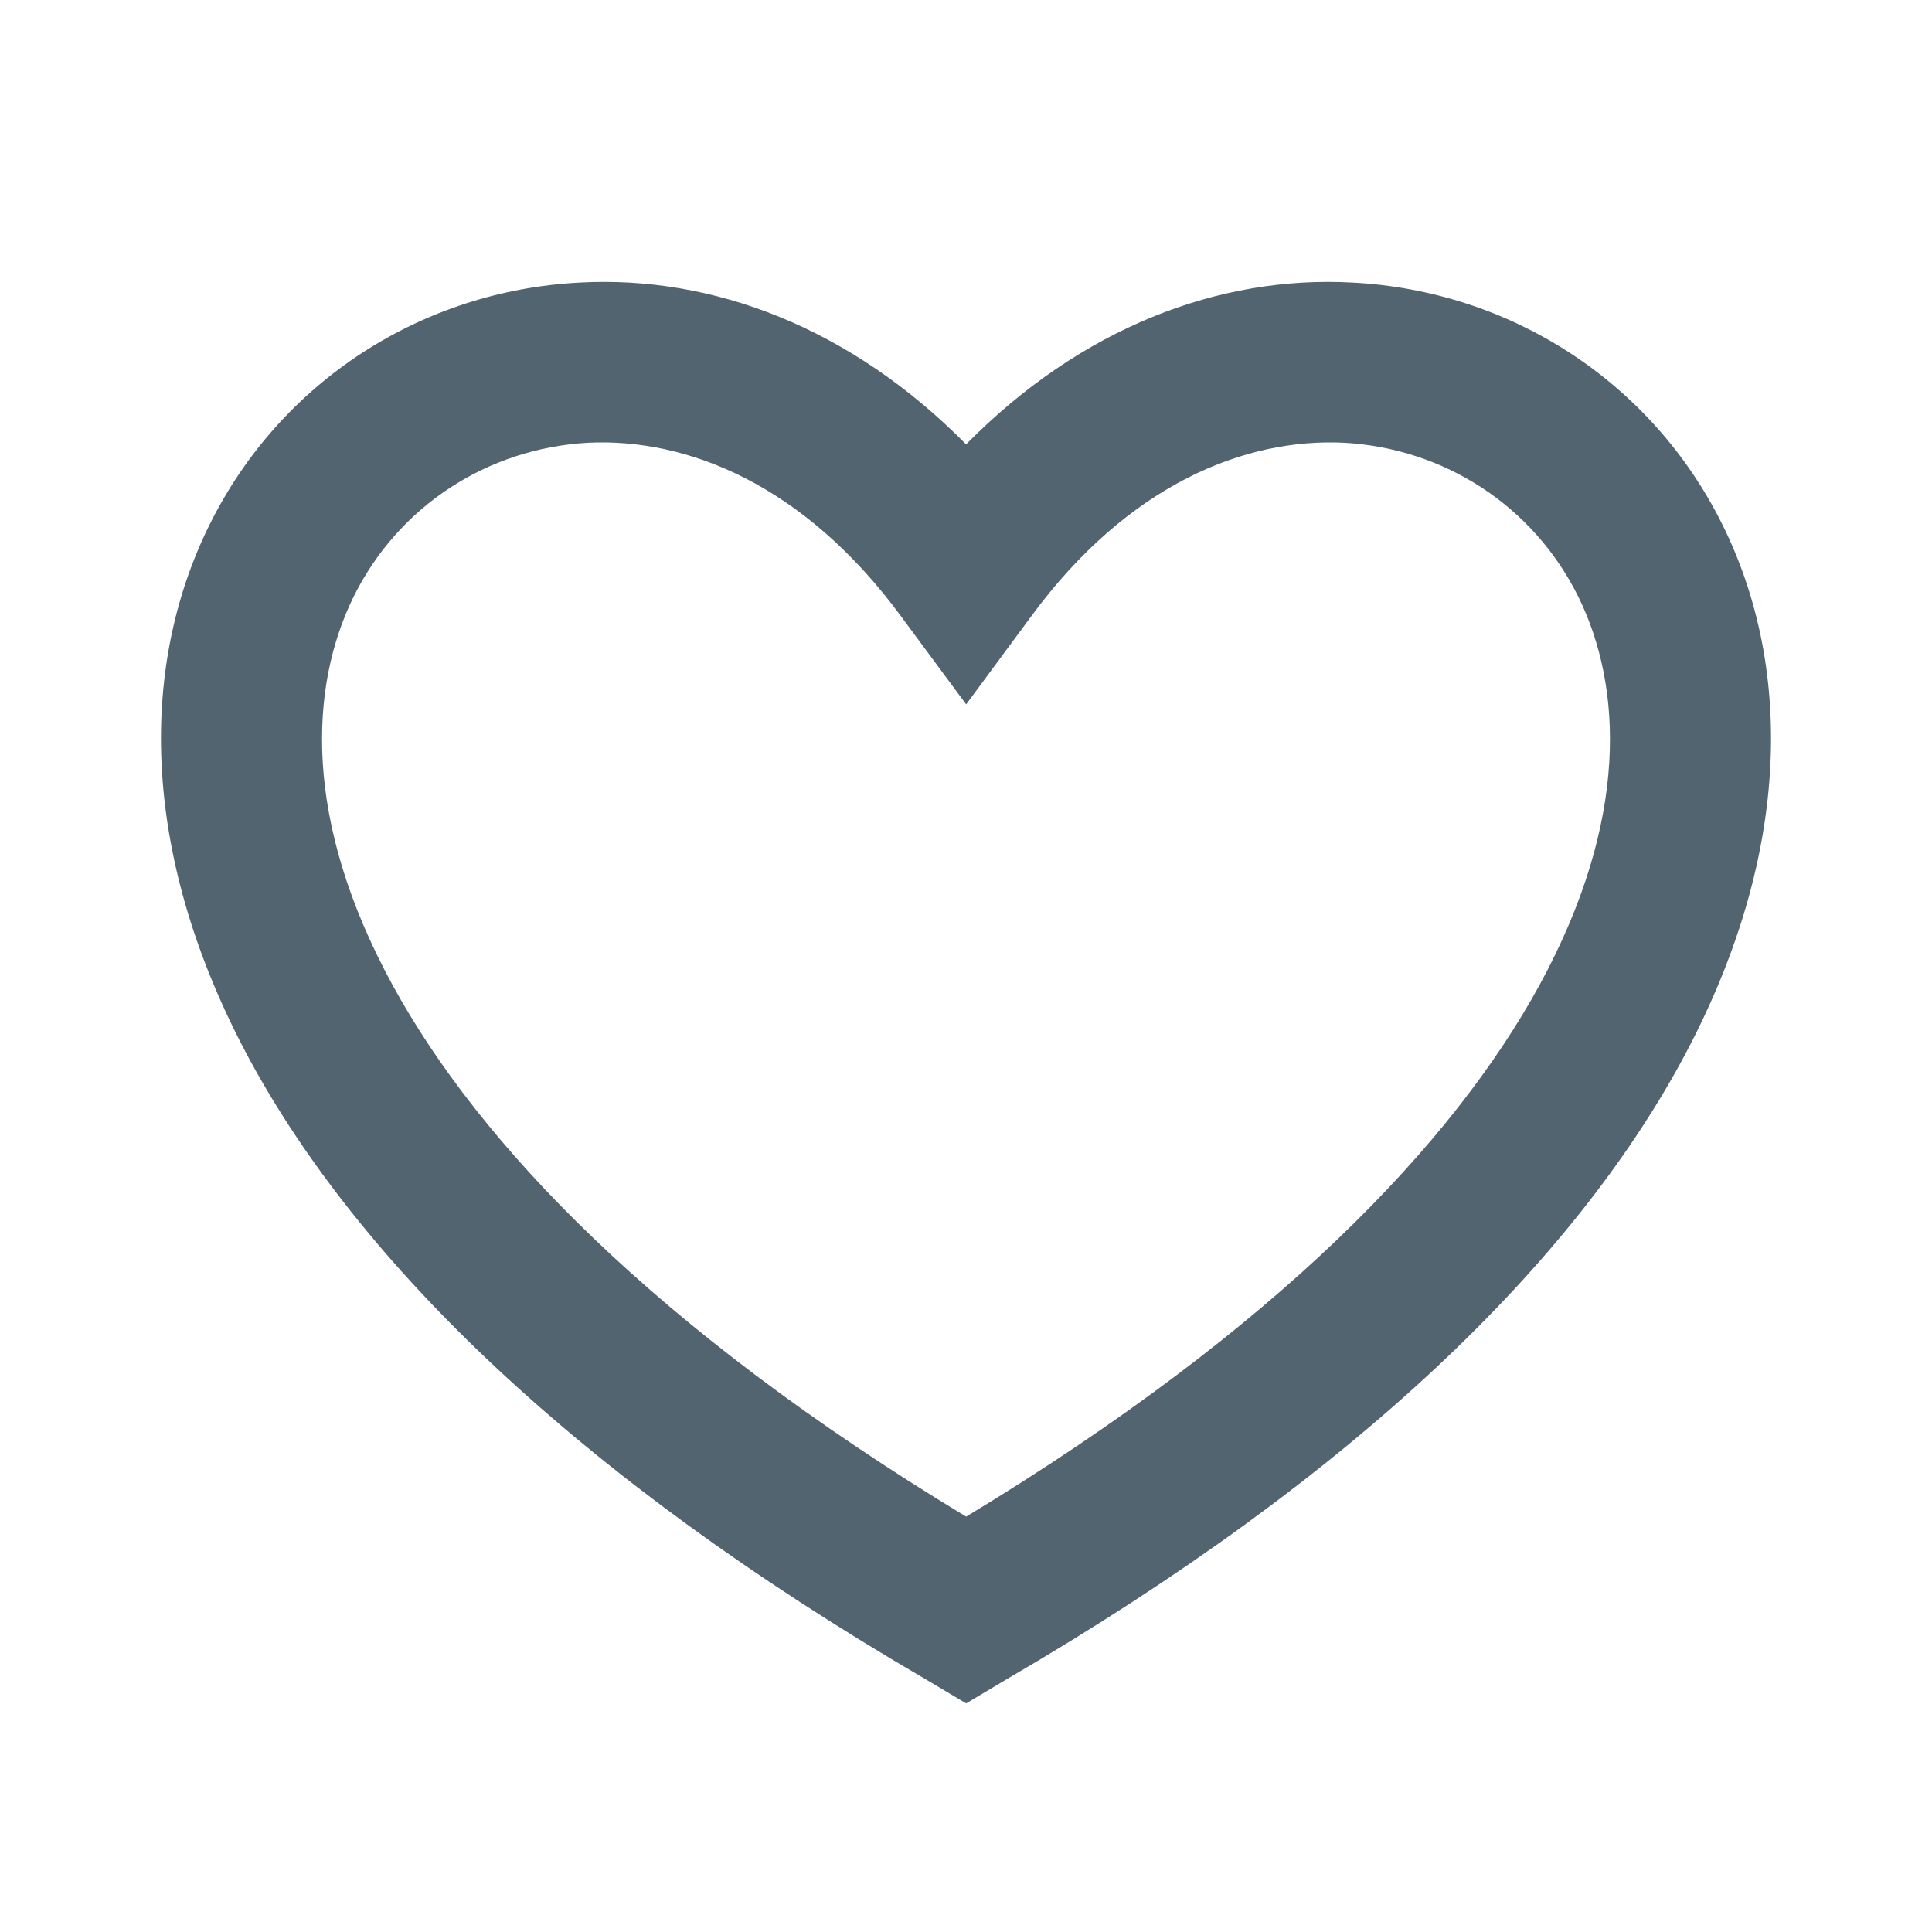
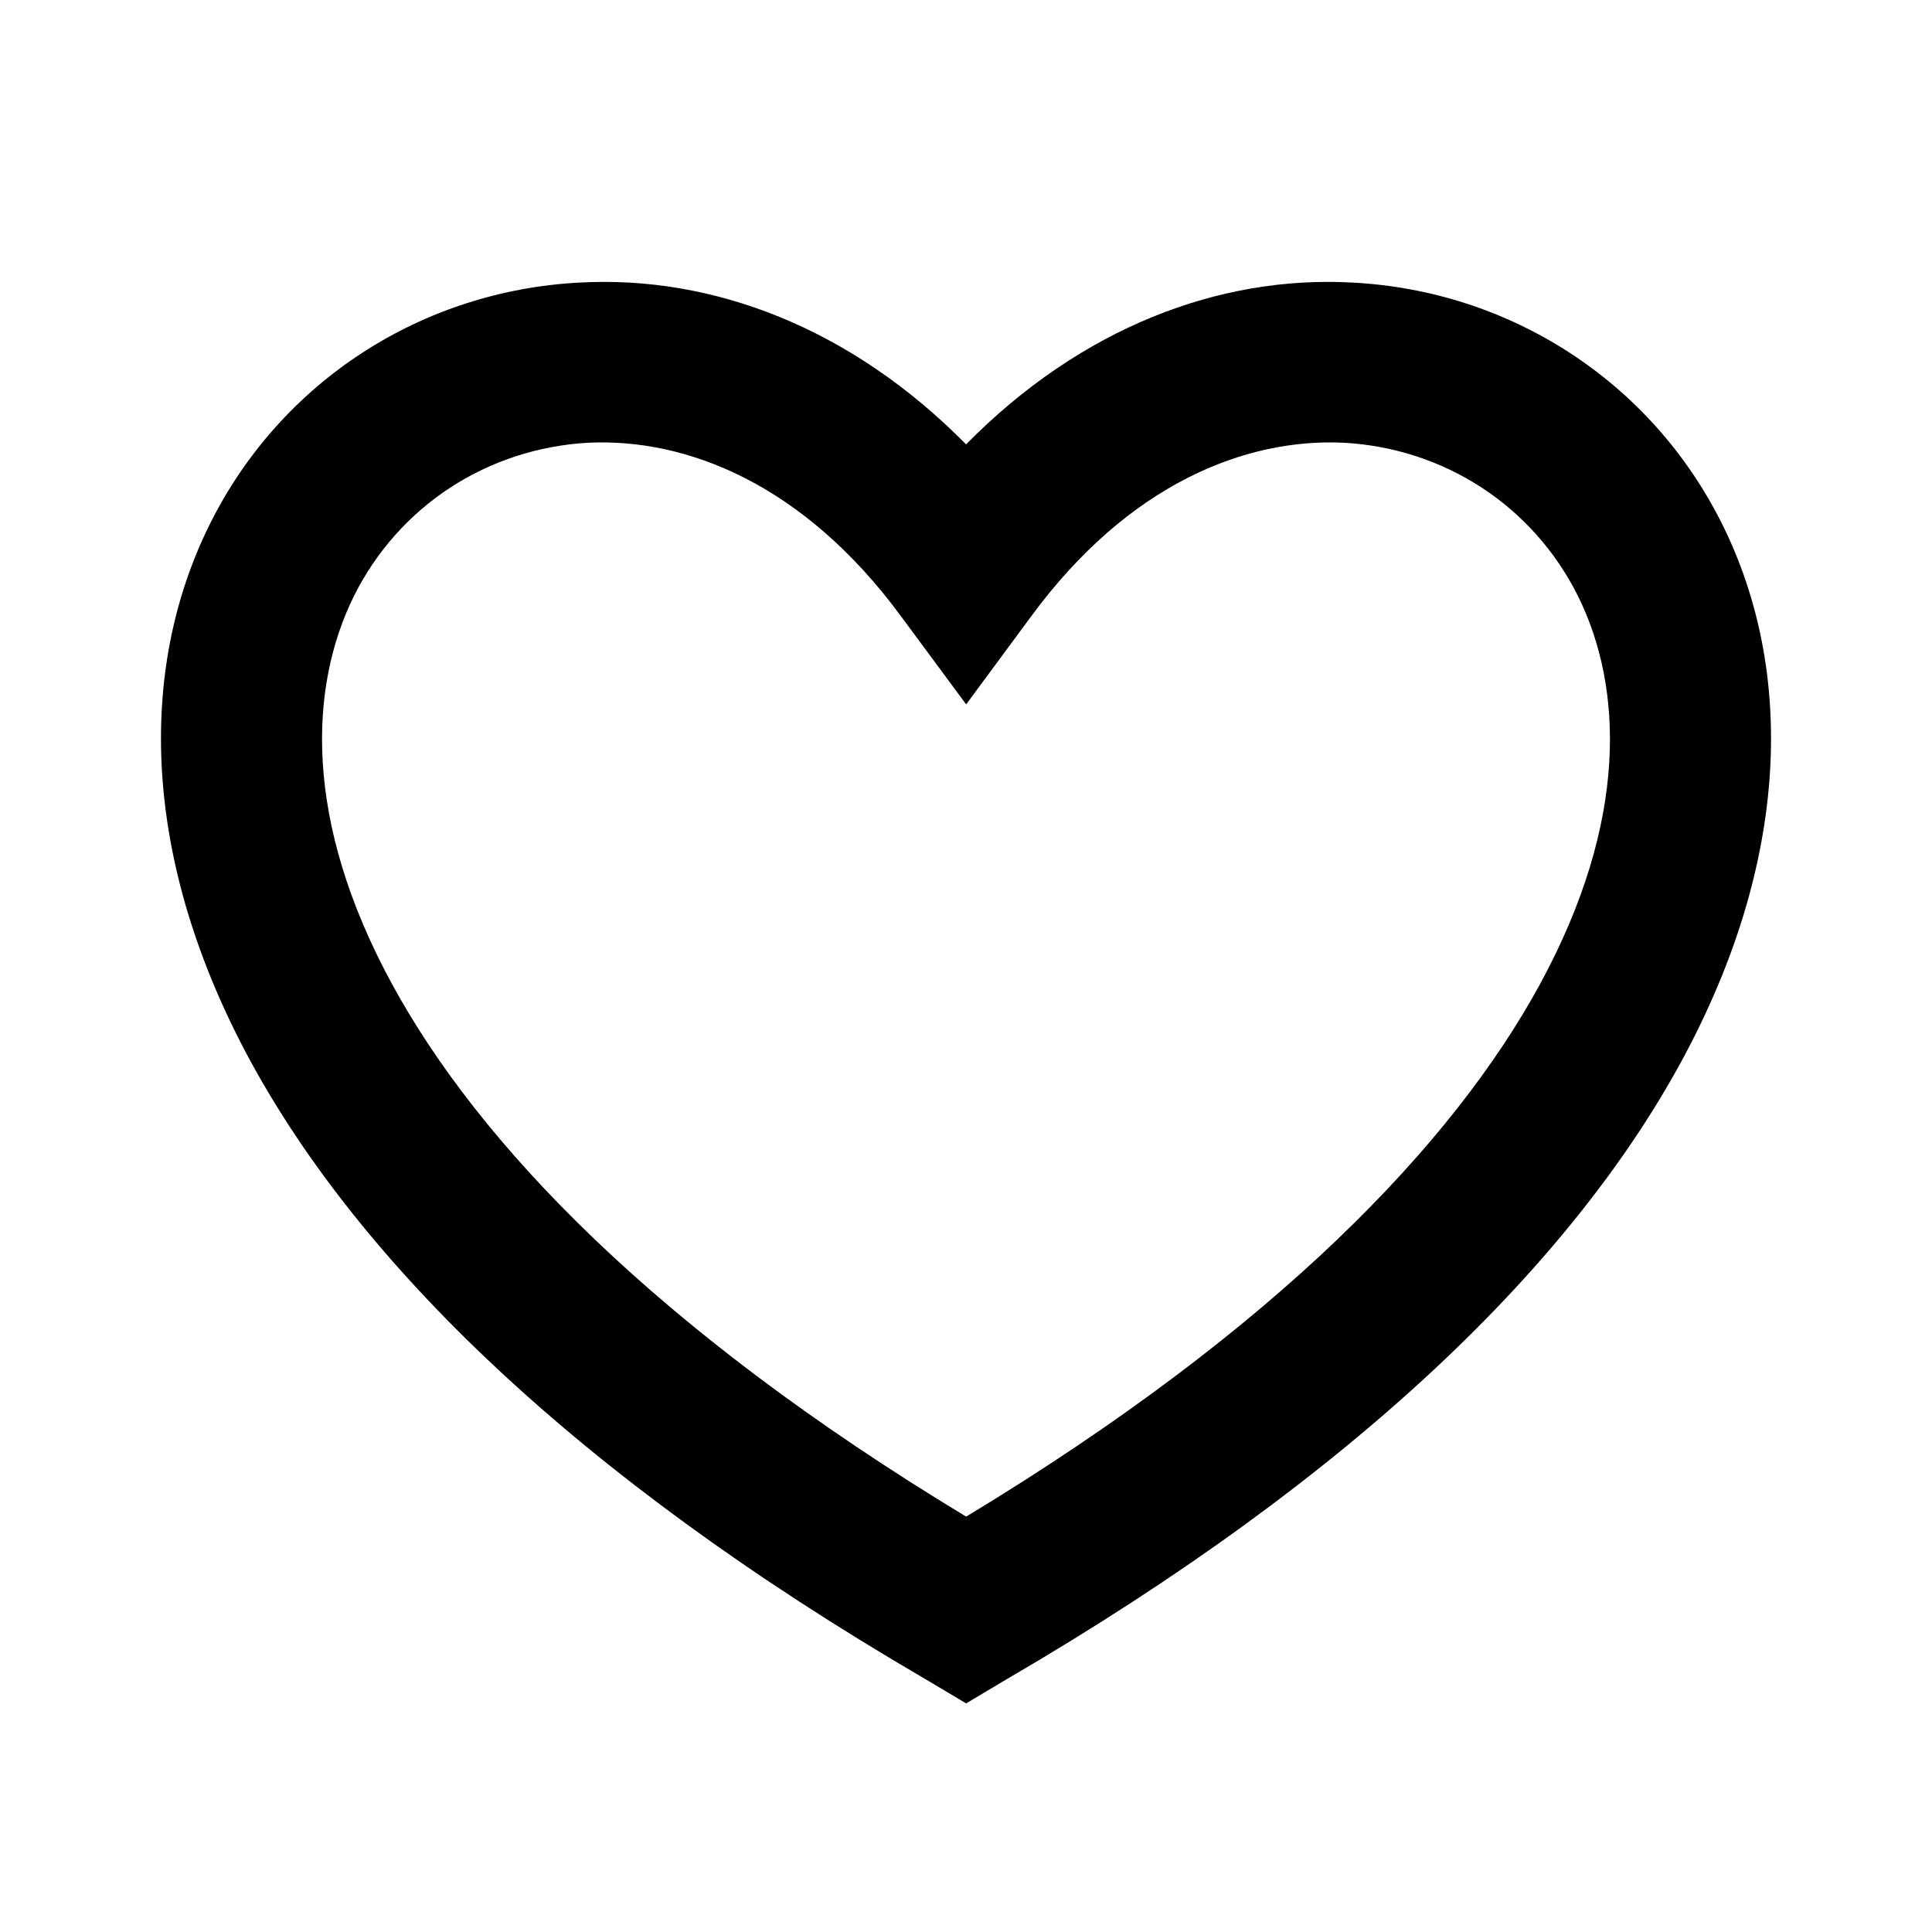
<svg xmlns="http://www.w3.org/2000/svg" viewBox="0 0 24 24" aria-hidden="true" class="r-4qtqp9 r-yyyyoo r-1xvli5t r-dnmrzs r-bnwqim r-1plcrui r-lrvibr r-1hdv0qi" width="24" height="24">
-   <g fill="#536471">
-     <path d="M16.697 5.5c-1.222-.06-2.679.51-3.89 2.16l-.805 1.09-.806-1.09C9.984 6.01 8.526 5.44 7.304 5.5c-1.243.07-2.349.78-2.91 1.91-.552 1.12-.633 2.78.479 4.82 1.074 1.97 3.257 4.27 7.129 6.61 3.87-2.34 6.052-4.64 7.126-6.61 1.111-2.04 1.03-3.7.477-4.82-.561-1.13-1.666-1.84-2.908-1.91zm4.187 7.69c-1.351 2.48-4.001 5.12-8.379 7.67l-.503.3-.504-.3c-4.379-2.55-7.029-5.19-8.382-7.67-1.36-2.5-1.41-4.86-.514-6.67.887-1.79 2.647-2.91 4.601-3.01 1.651-.09 3.368.56 4.798 2.01 1.429-1.45 3.146-2.1 4.796-2.01 1.954.1 3.714 1.22 4.601 3.01.896 1.81.846 4.17-.514 6.67z" fill="#536471" />
+   <g>
+     <path d="M16.697 5.5c-1.222-.06-2.679.51-3.89 2.16l-.805 1.09-.806-1.09C9.984 6.01 8.526 5.44 7.304 5.5c-1.243.07-2.349.78-2.91 1.91-.552 1.12-.633 2.78.479 4.82 1.074 1.97 3.257 4.27 7.129 6.61 3.87-2.34 6.052-4.64 7.126-6.61 1.111-2.04 1.03-3.7.477-4.82-.561-1.13-1.666-1.84-2.908-1.91zm4.187 7.69c-1.351 2.48-4.001 5.12-8.379 7.67l-.503.3-.504-.3c-4.379-2.55-7.029-5.19-8.382-7.67-1.36-2.5-1.41-4.86-.514-6.67.887-1.79 2.647-2.91 4.601-3.01 1.651-.09 3.368.56 4.798 2.01 1.429-1.45 3.146-2.1 4.796-2.01 1.954.1 3.714 1.22 4.601 3.01.896 1.81.846 4.17-.514 6.67z" />
  </g>
</svg>
